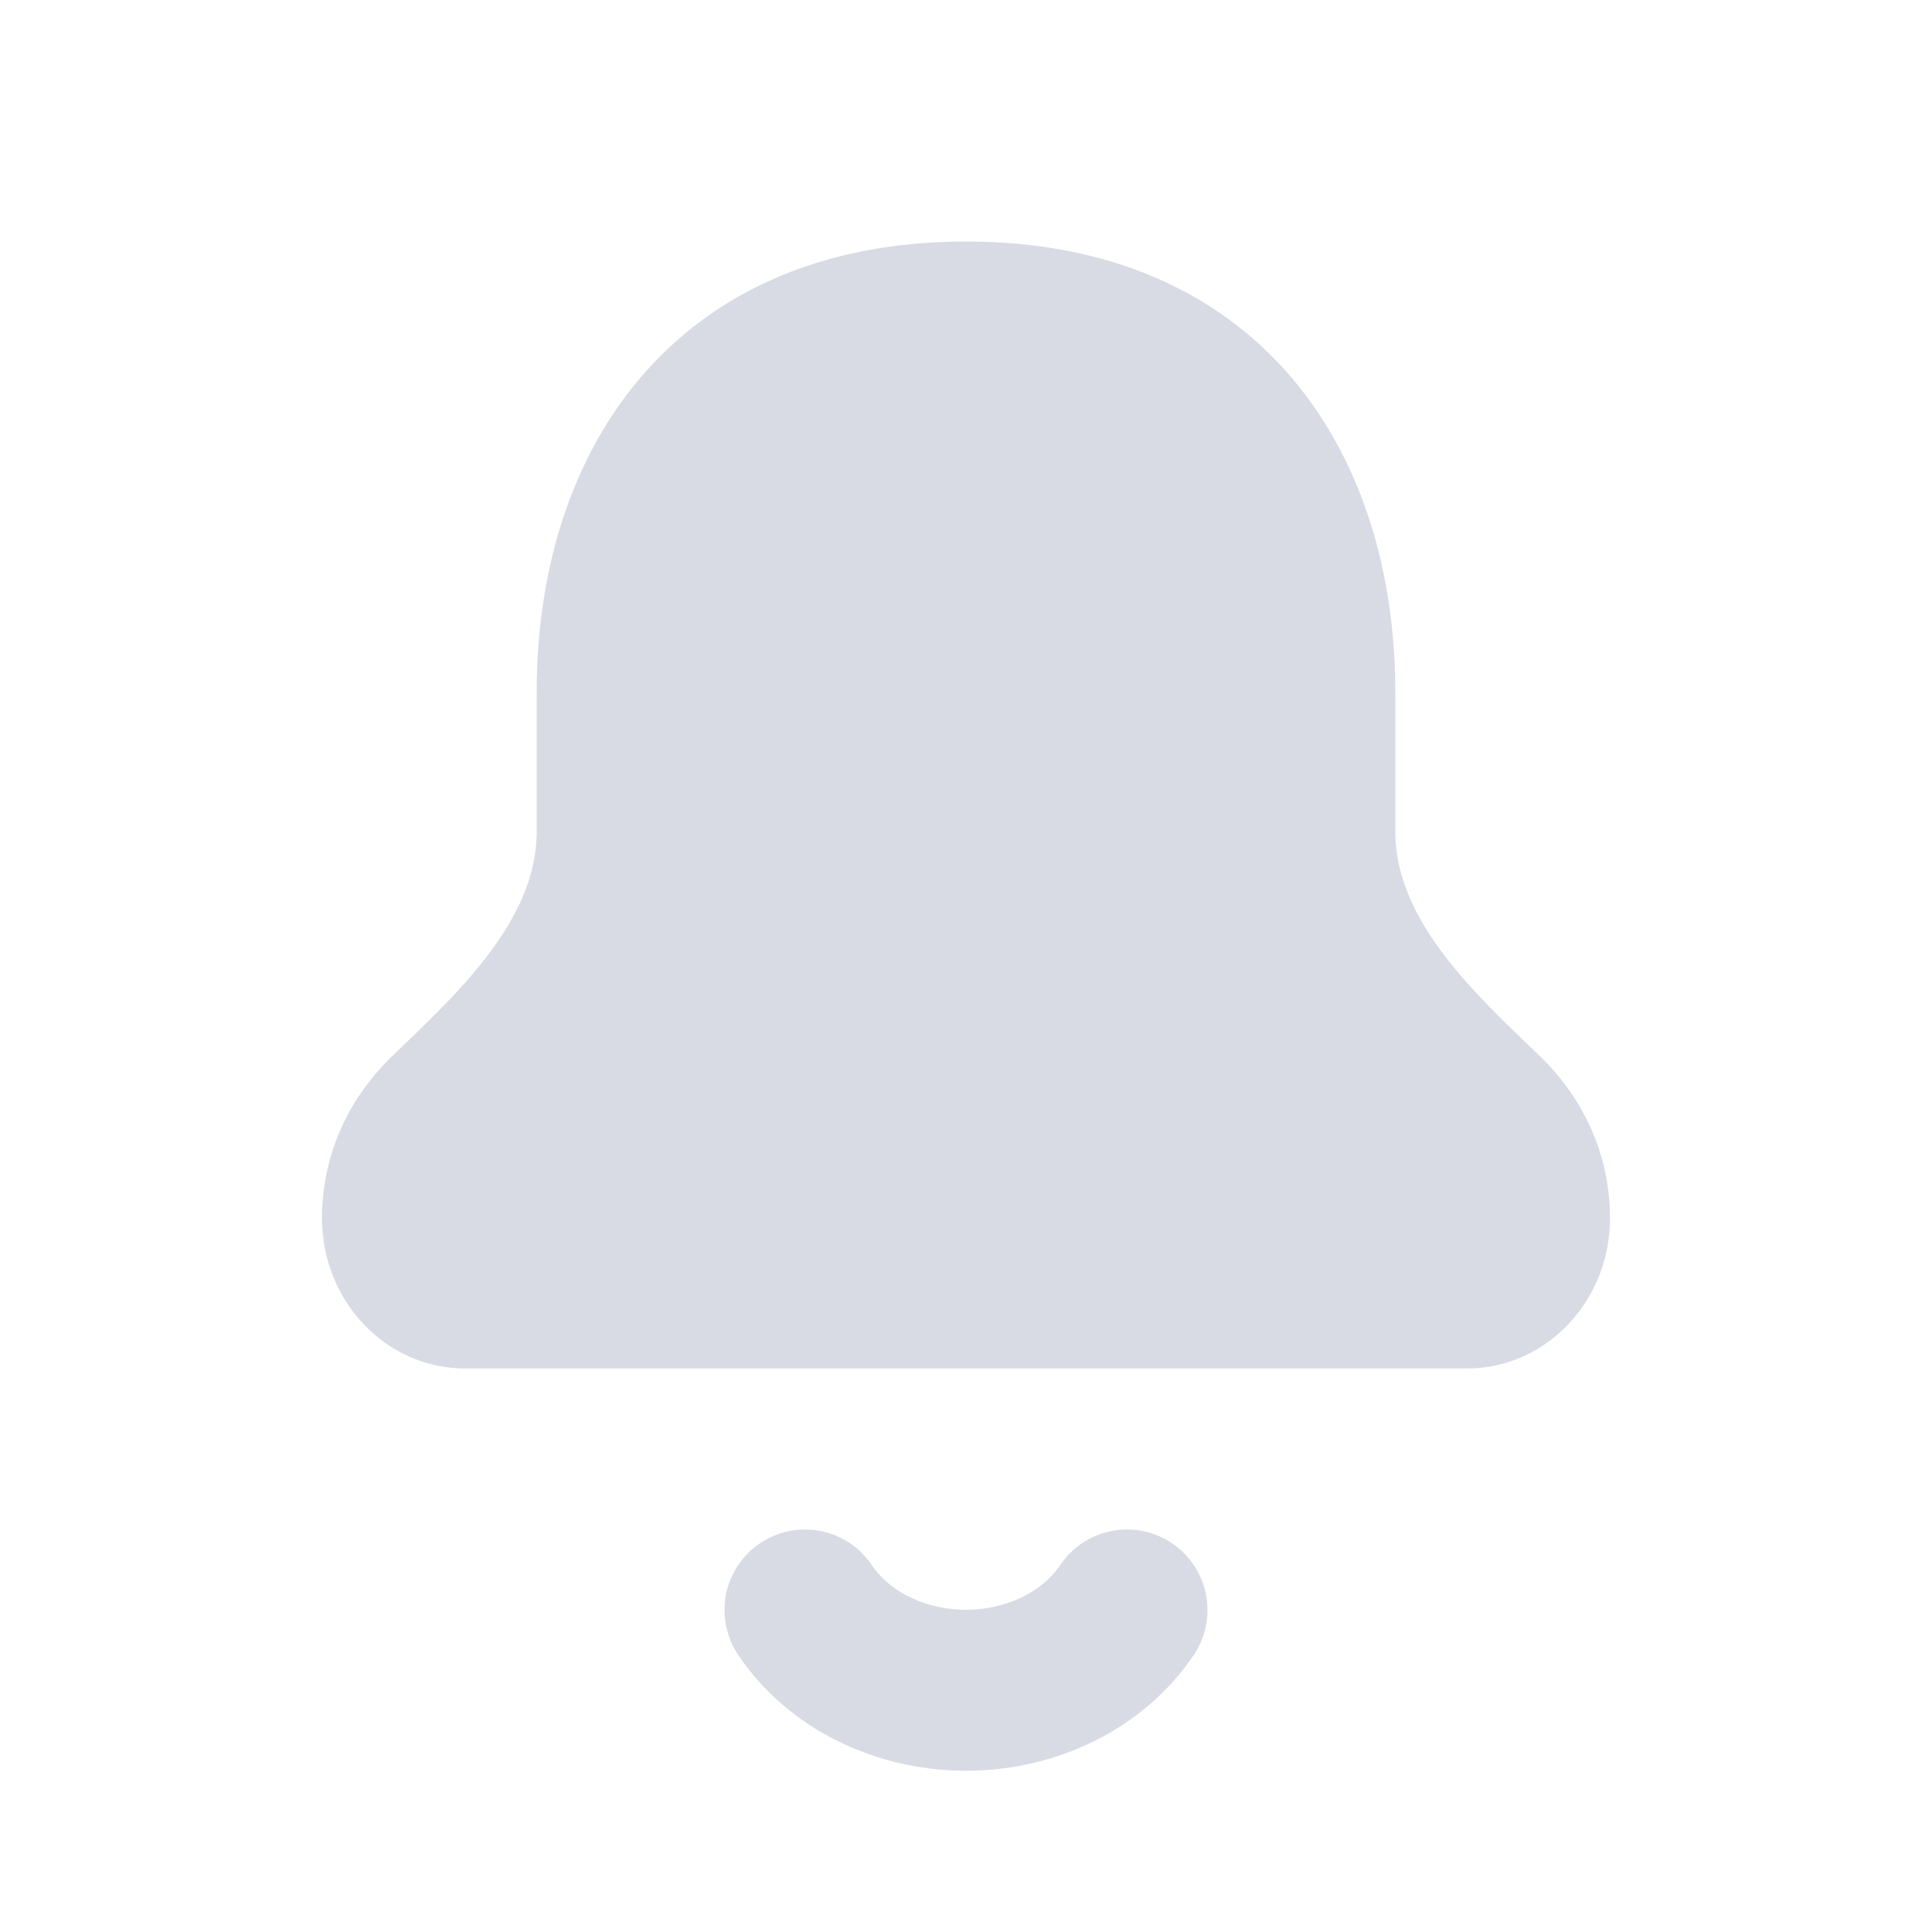
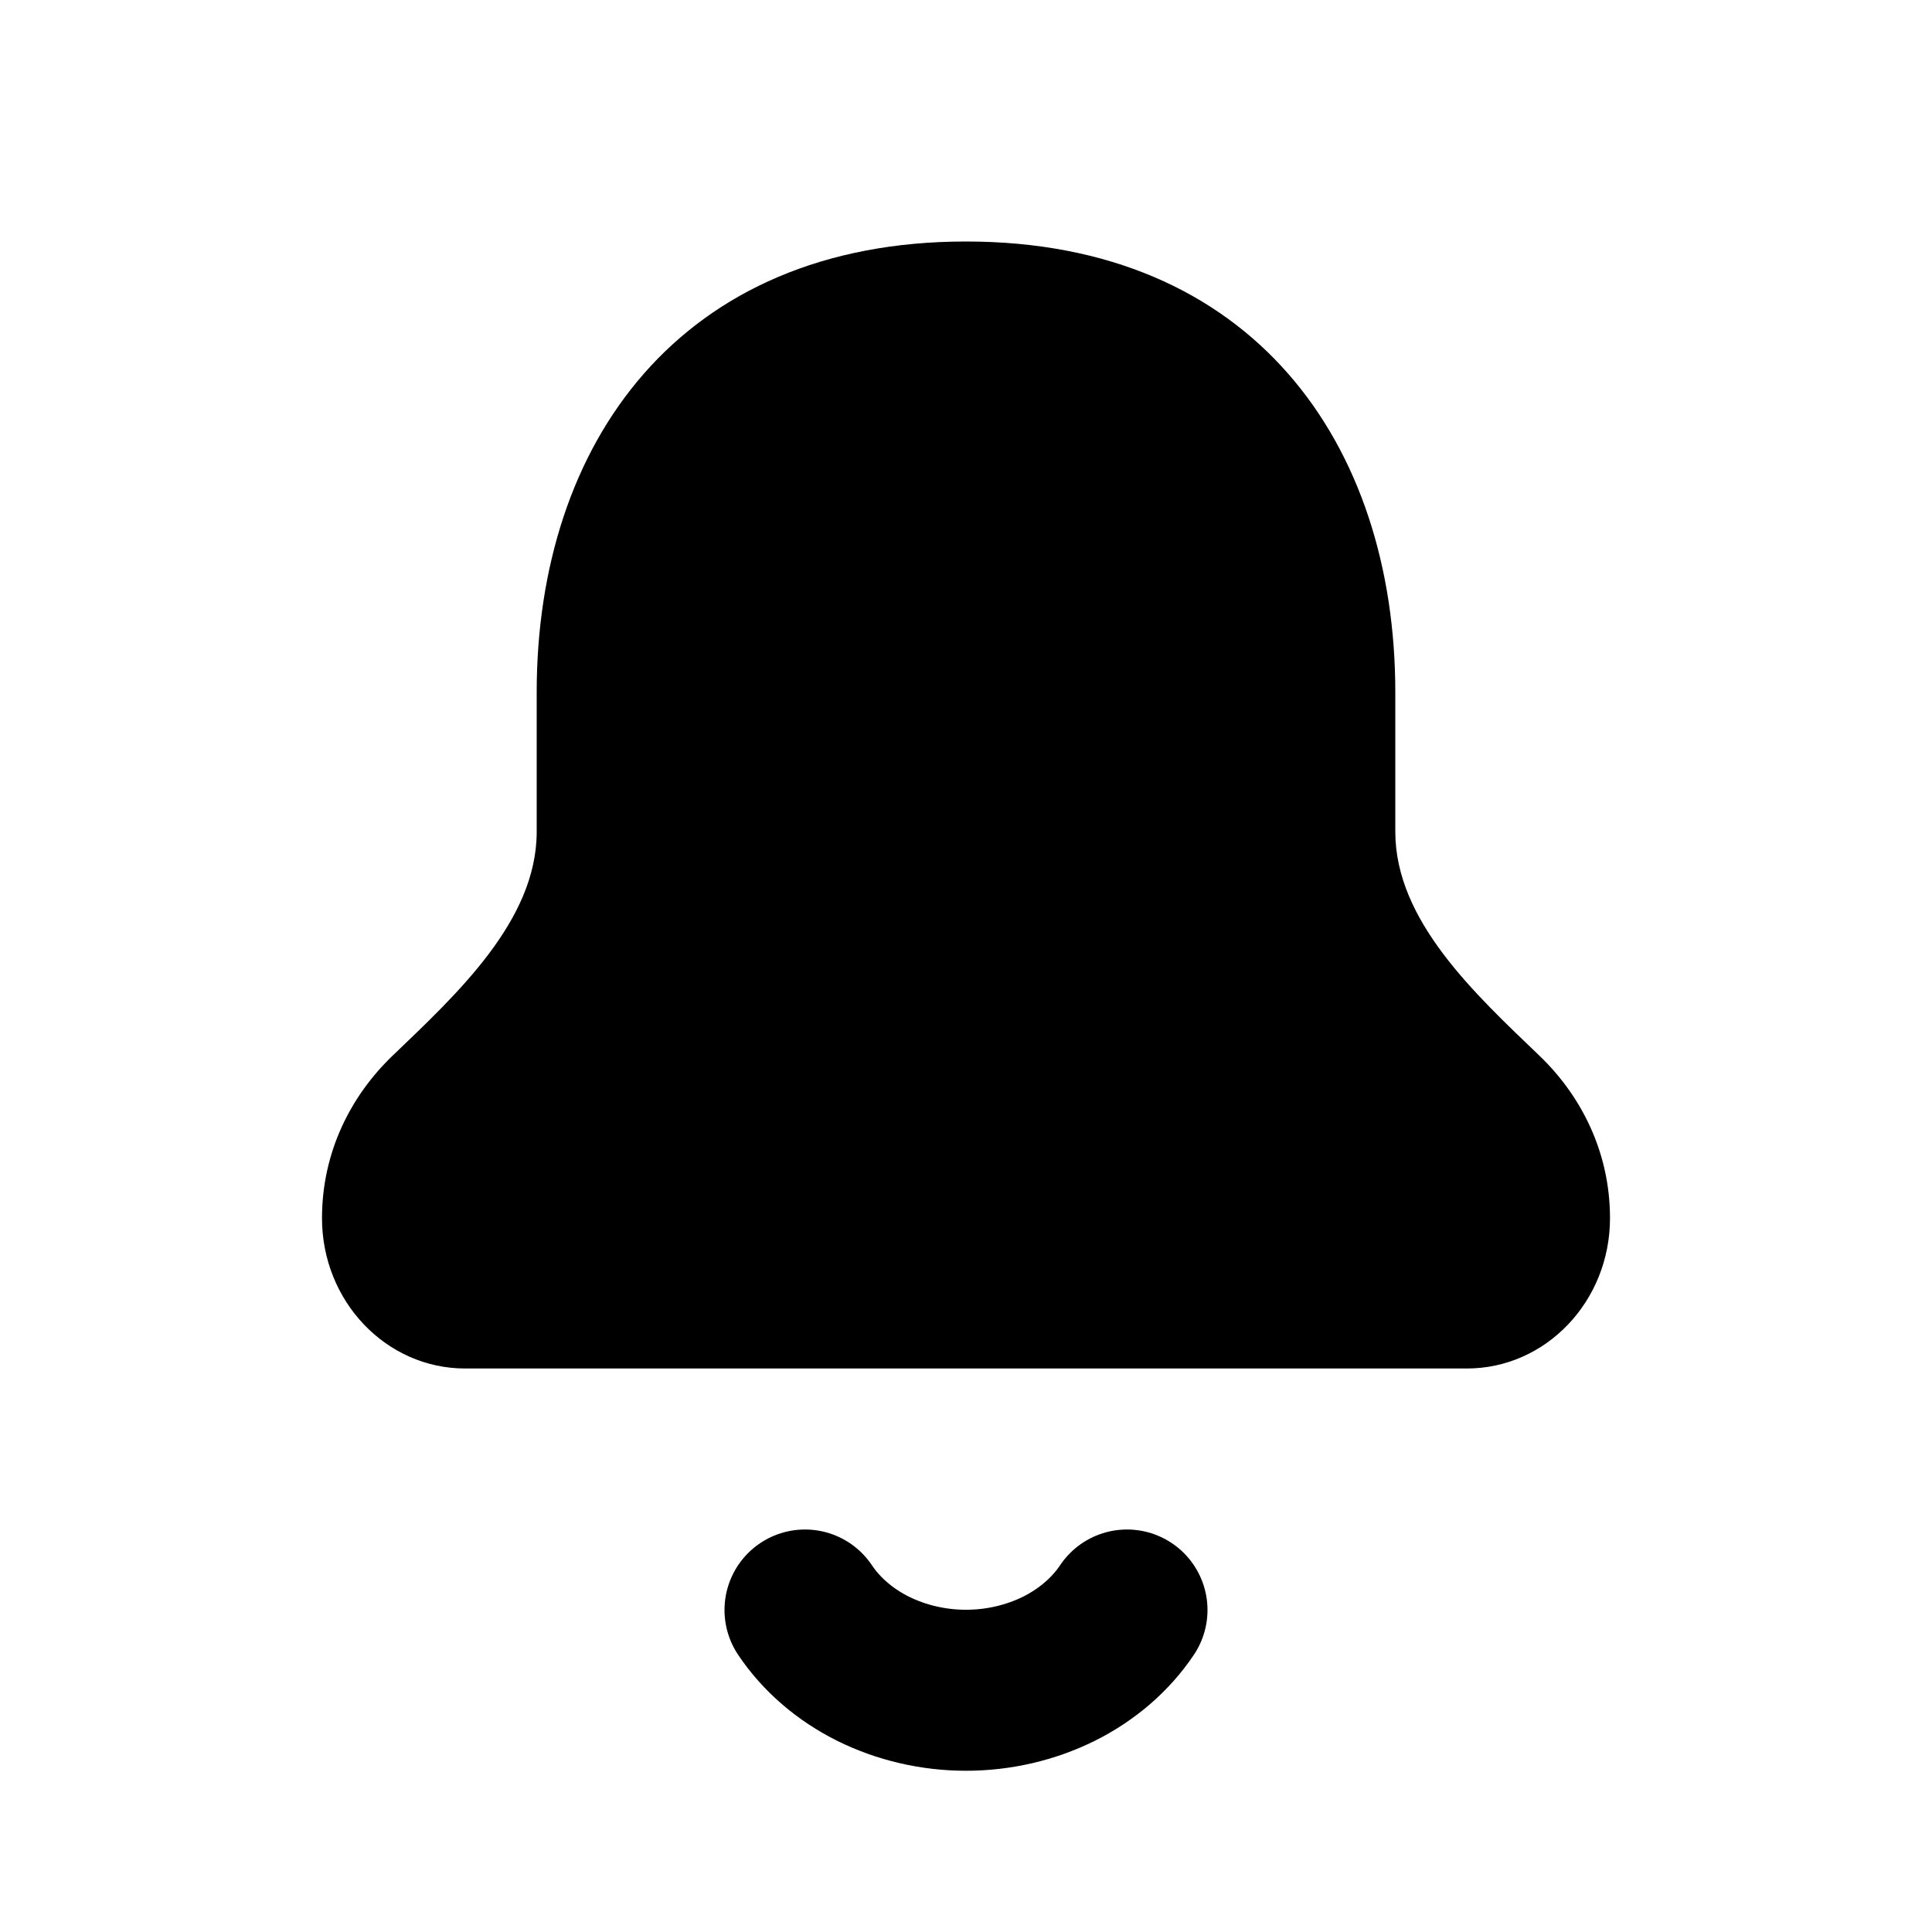
<svg xmlns="http://www.w3.org/2000/svg" width="24" height="24" viewBox="0 0 24 24" fill="none">
-   <path fill-rule="evenodd" clip-rule="evenodd" d="M12 3C8.444 3 6.667 5.507 6.667 8.6V10.333C6.667 11.438 5.673 12.35 4.876 13.115C4.362 13.608 4 14.307 4 15.133C4 16.164 4.796 17 5.778 17H18.222C19.204 17 20 16.164 20 15.133C20 14.307 19.638 13.608 19.124 13.115C18.327 12.35 17.333 11.438 17.333 10.333V8.6C17.333 5.507 15.556 3 12 3Z" fill="#D8DBE4" style="fill:#D8DBE4;fill:color(display-p3 0.846 0.858 0.895);fill-opacity:1;" />
-   <path d="M14 20C13.797 20.303 13.505 20.555 13.154 20.73C12.803 20.904 12.405 20.997 12 20.997C11.595 20.997 11.197 20.904 10.846 20.73C10.495 20.555 10.203 20.303 10 20" stroke="#D8DBE4" style="stroke:#D8DBE4;stroke:color(display-p3 0.846 0.858 0.895);stroke-opacity:1;" stroke-width="2" stroke-linecap="round" stroke-linejoin="round" />
+   <path fill-rule="evenodd" clip-rule="evenodd" d="M12 3C8.444 3 6.667 5.507 6.667 8.6V10.333C6.667 11.438 5.673 12.35 4.876 13.115C4.362 13.608 4 14.307 4 15.133C4 16.164 4.796 17 5.778 17H18.222C19.204 17 20 16.164 20 15.133C20 14.307 19.638 13.608 19.124 13.115C18.327 12.35 17.333 11.438 17.333 10.333V8.6C17.333 5.507 15.556 3 12 3Z" fill="#D8DBE4" style="fill:#D8DBE4;fill:currentColor;fill-opacity:1;" />
+   <path d="M14 20C13.797 20.303 13.505 20.555 13.154 20.73C12.803 20.904 12.405 20.997 12 20.997C11.595 20.997 11.197 20.904 10.846 20.73C10.495 20.555 10.203 20.303 10 20" stroke="#D8DBE4" style="stroke:#D8DBE4;stroke:currentColor;stroke-opacity:1;" stroke-width="2" stroke-linecap="round" stroke-linejoin="round" />
</svg>
